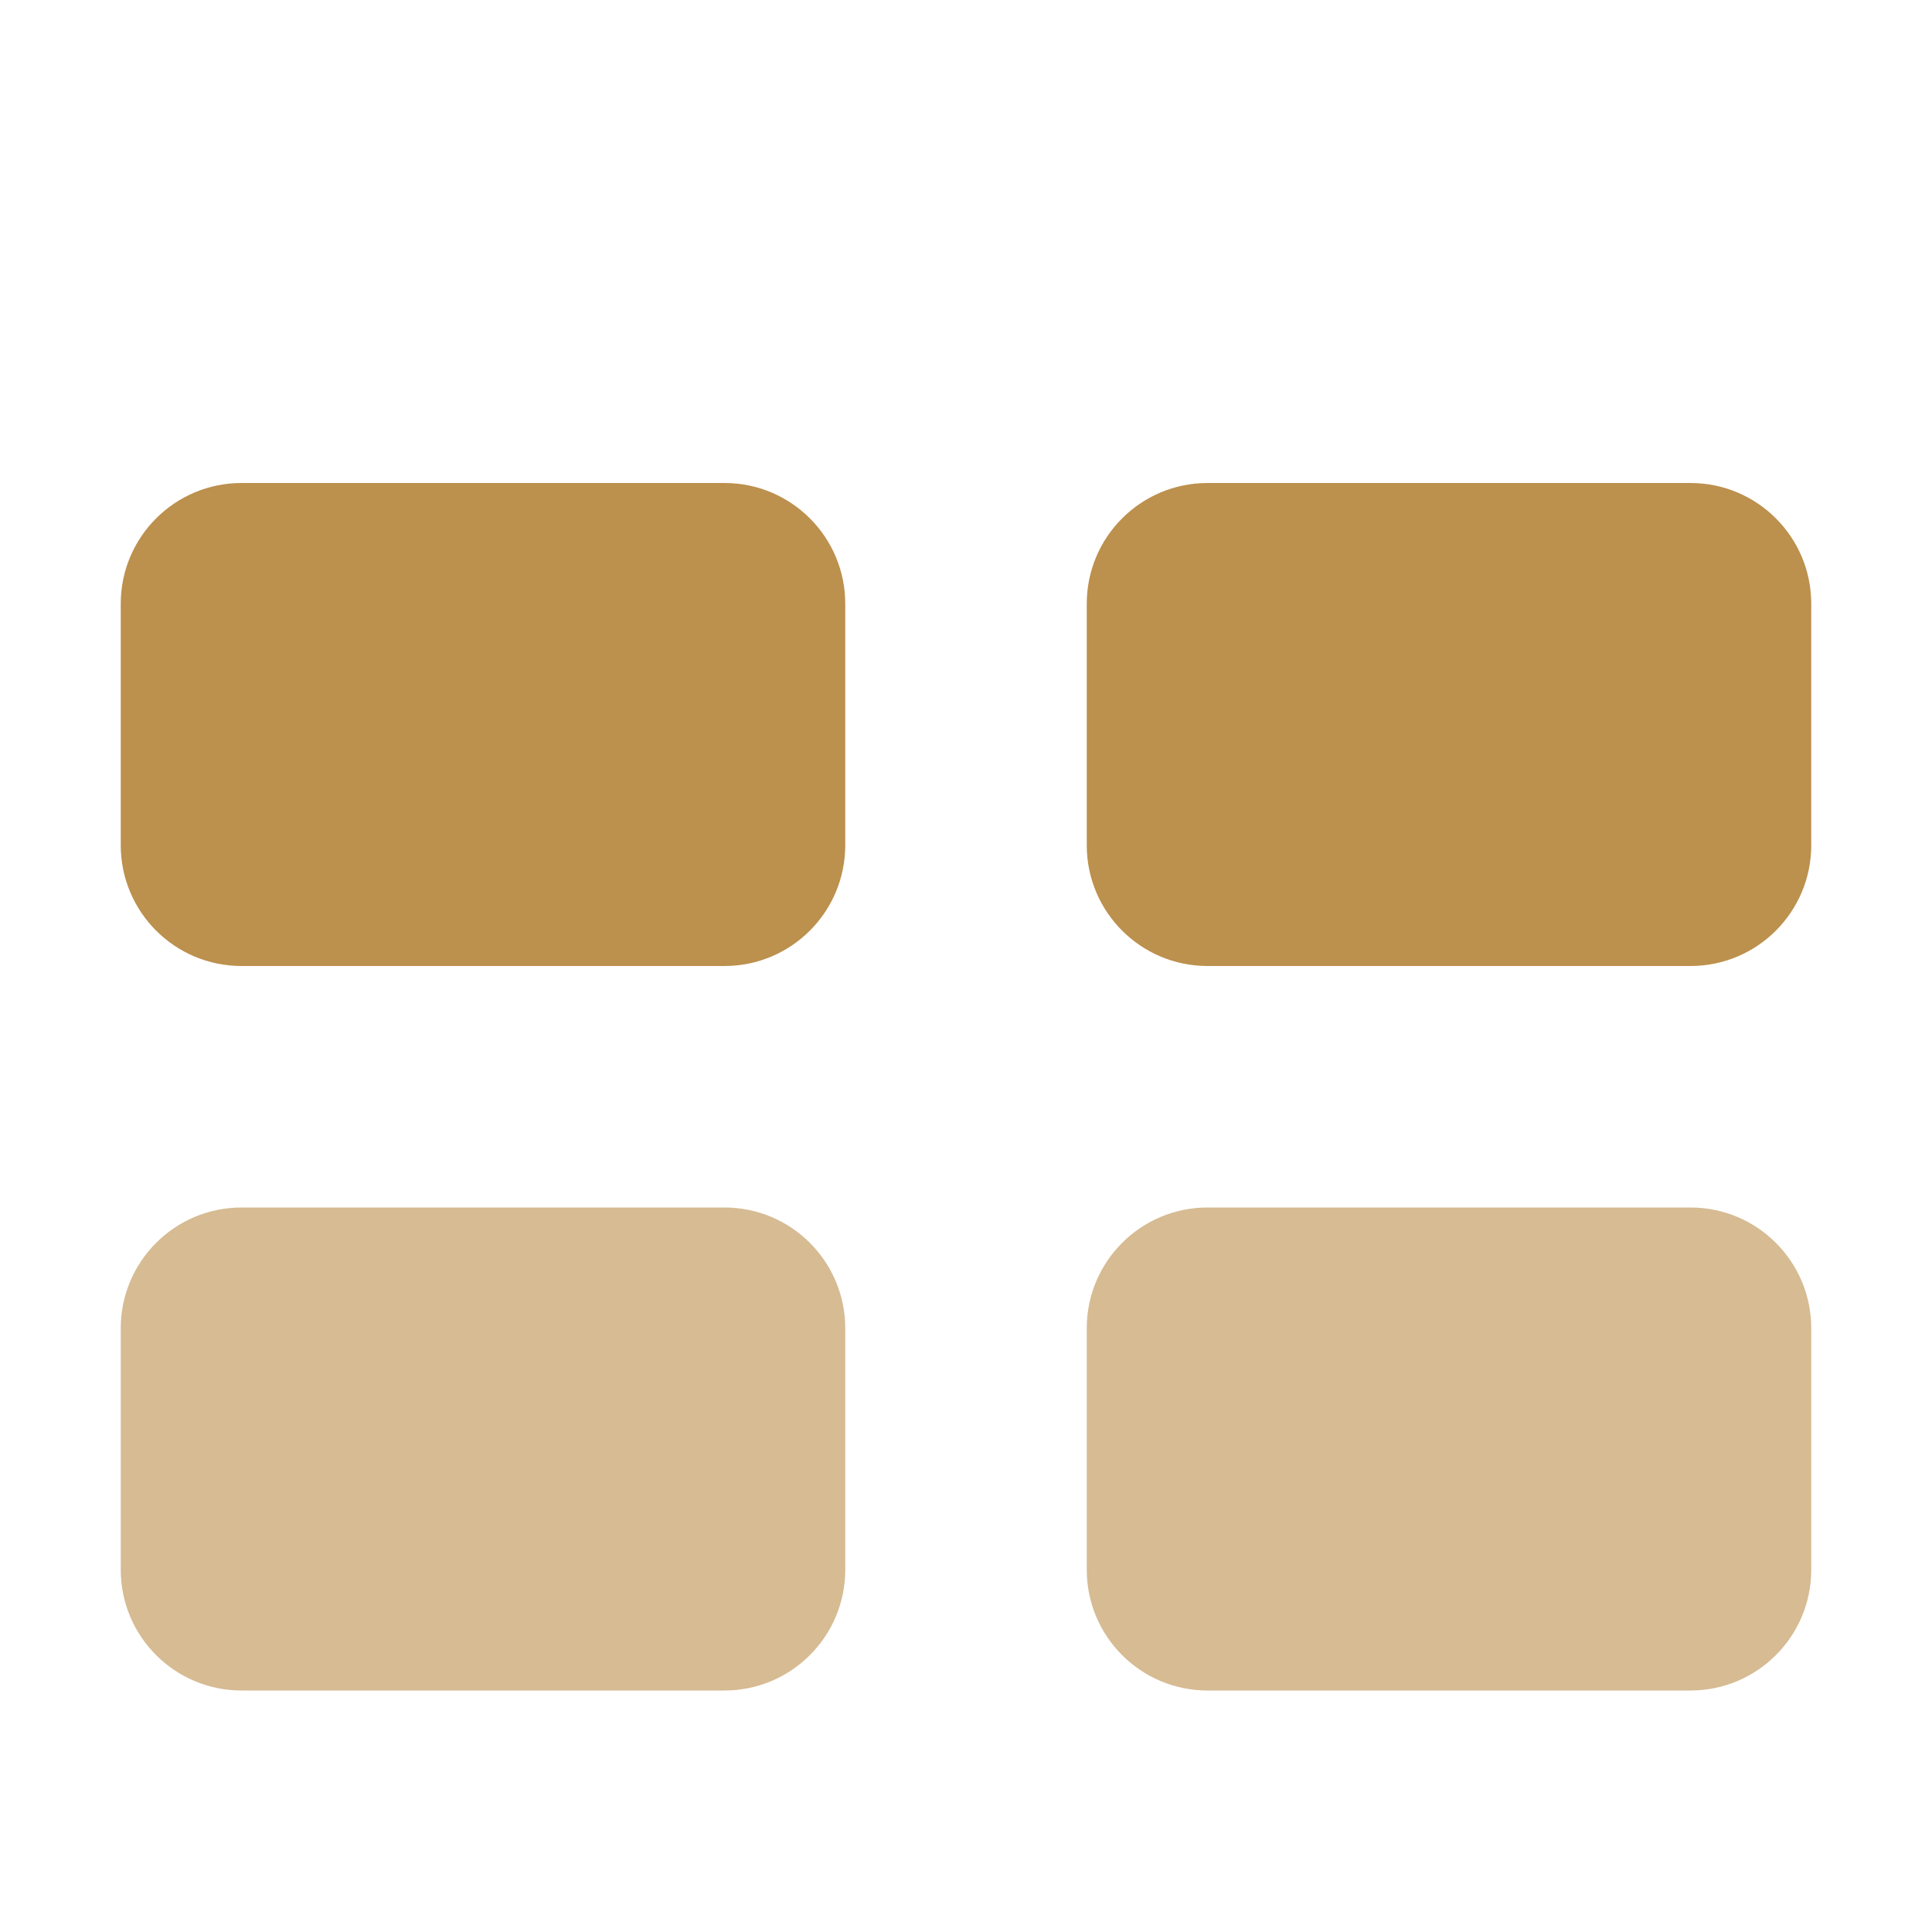
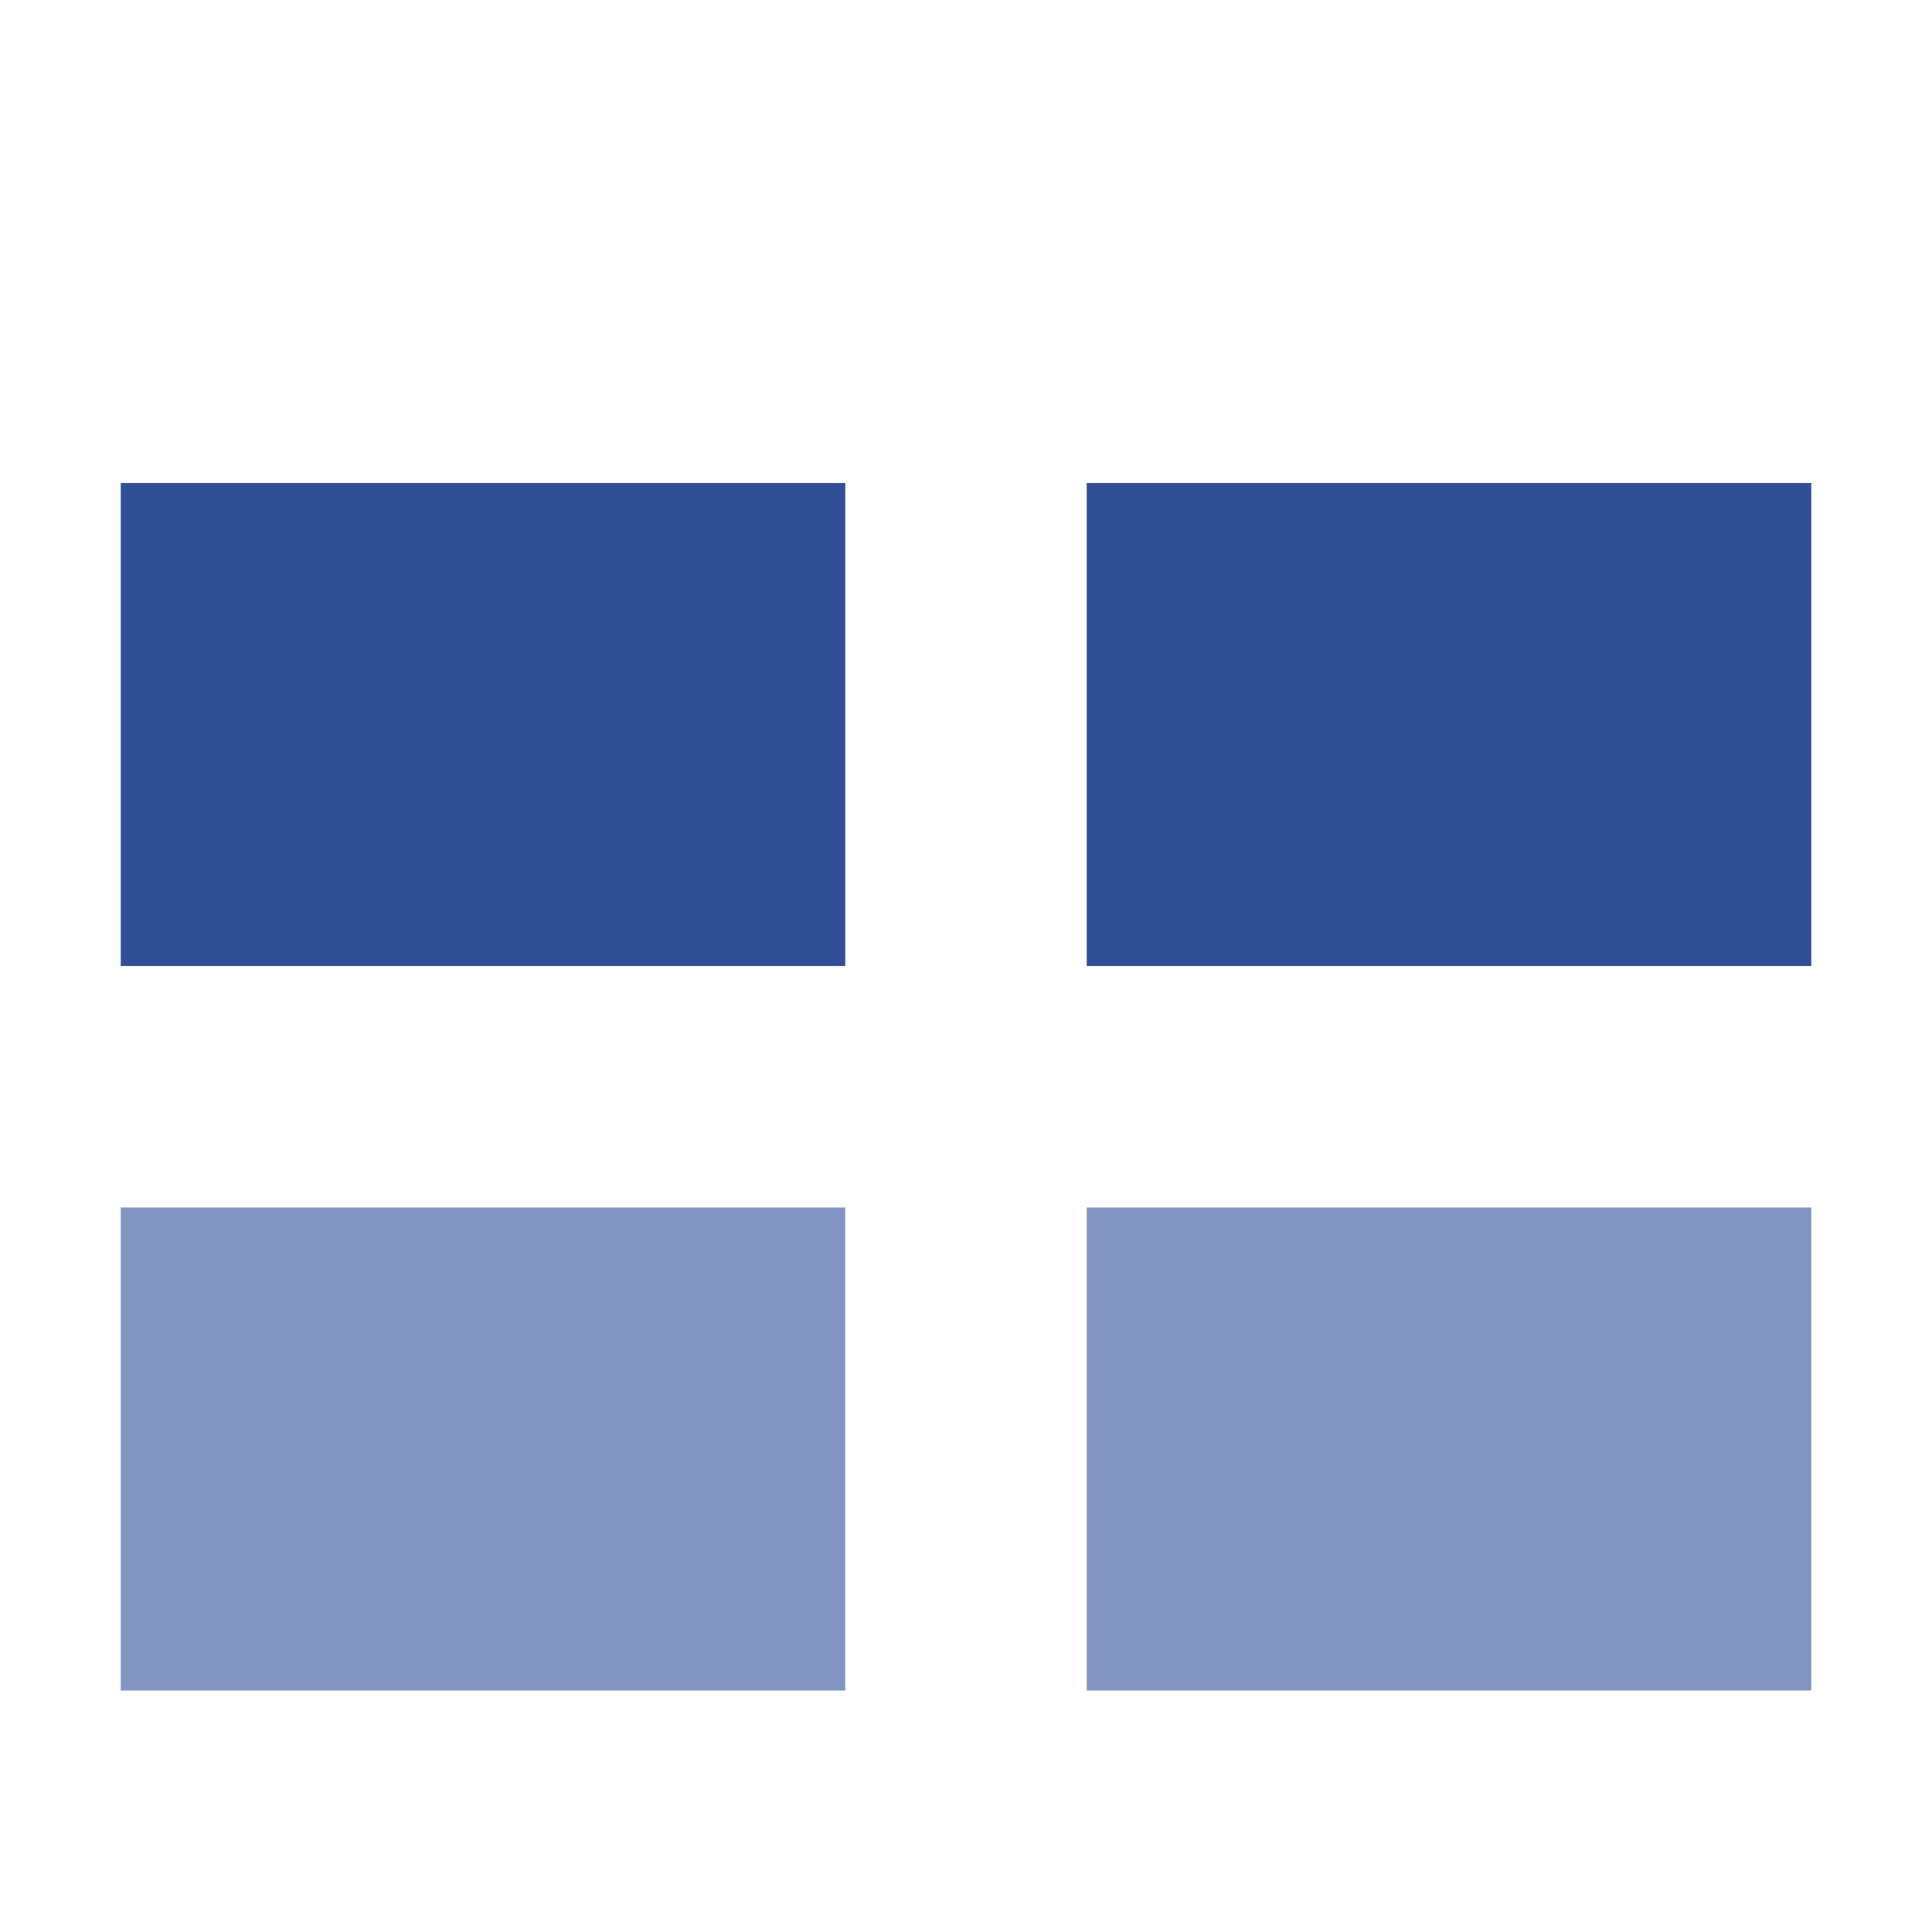
<svg xmlns="http://www.w3.org/2000/svg" viewBox="0 0 16 16">
-   <rect x="1" y="4" width="6" height="4" rx="1" fill="#B5843A" opacity=".9" />
-   <rect x="9" y="4" width="6" height="4" rx="1" fill="#B5843A" opacity=".9" />
-   <rect x="1" y="10" width="6" height="4" rx="1" fill="#B5843A" opacity=".55" />
-   <rect x="9" y="10" width="6" height="4" rx="1" fill="#B5843A" opacity=".55" />
+   <rect x="1" y="4" width="6" height="4" rx="0" fill="#1B3C8C" opacity=".9" />
+   <rect x="9" y="4" width="6" height="4" rx="0" fill="#1B3C8C" opacity=".9" />
+   <rect x="1" y="10" width="6" height="4" rx="0" fill="#1B3C8C" opacity=".55" />
+   <rect x="9" y="10" width="6" height="4" rx="0" fill="#1B3C8C" opacity=".55" />
</svg>
